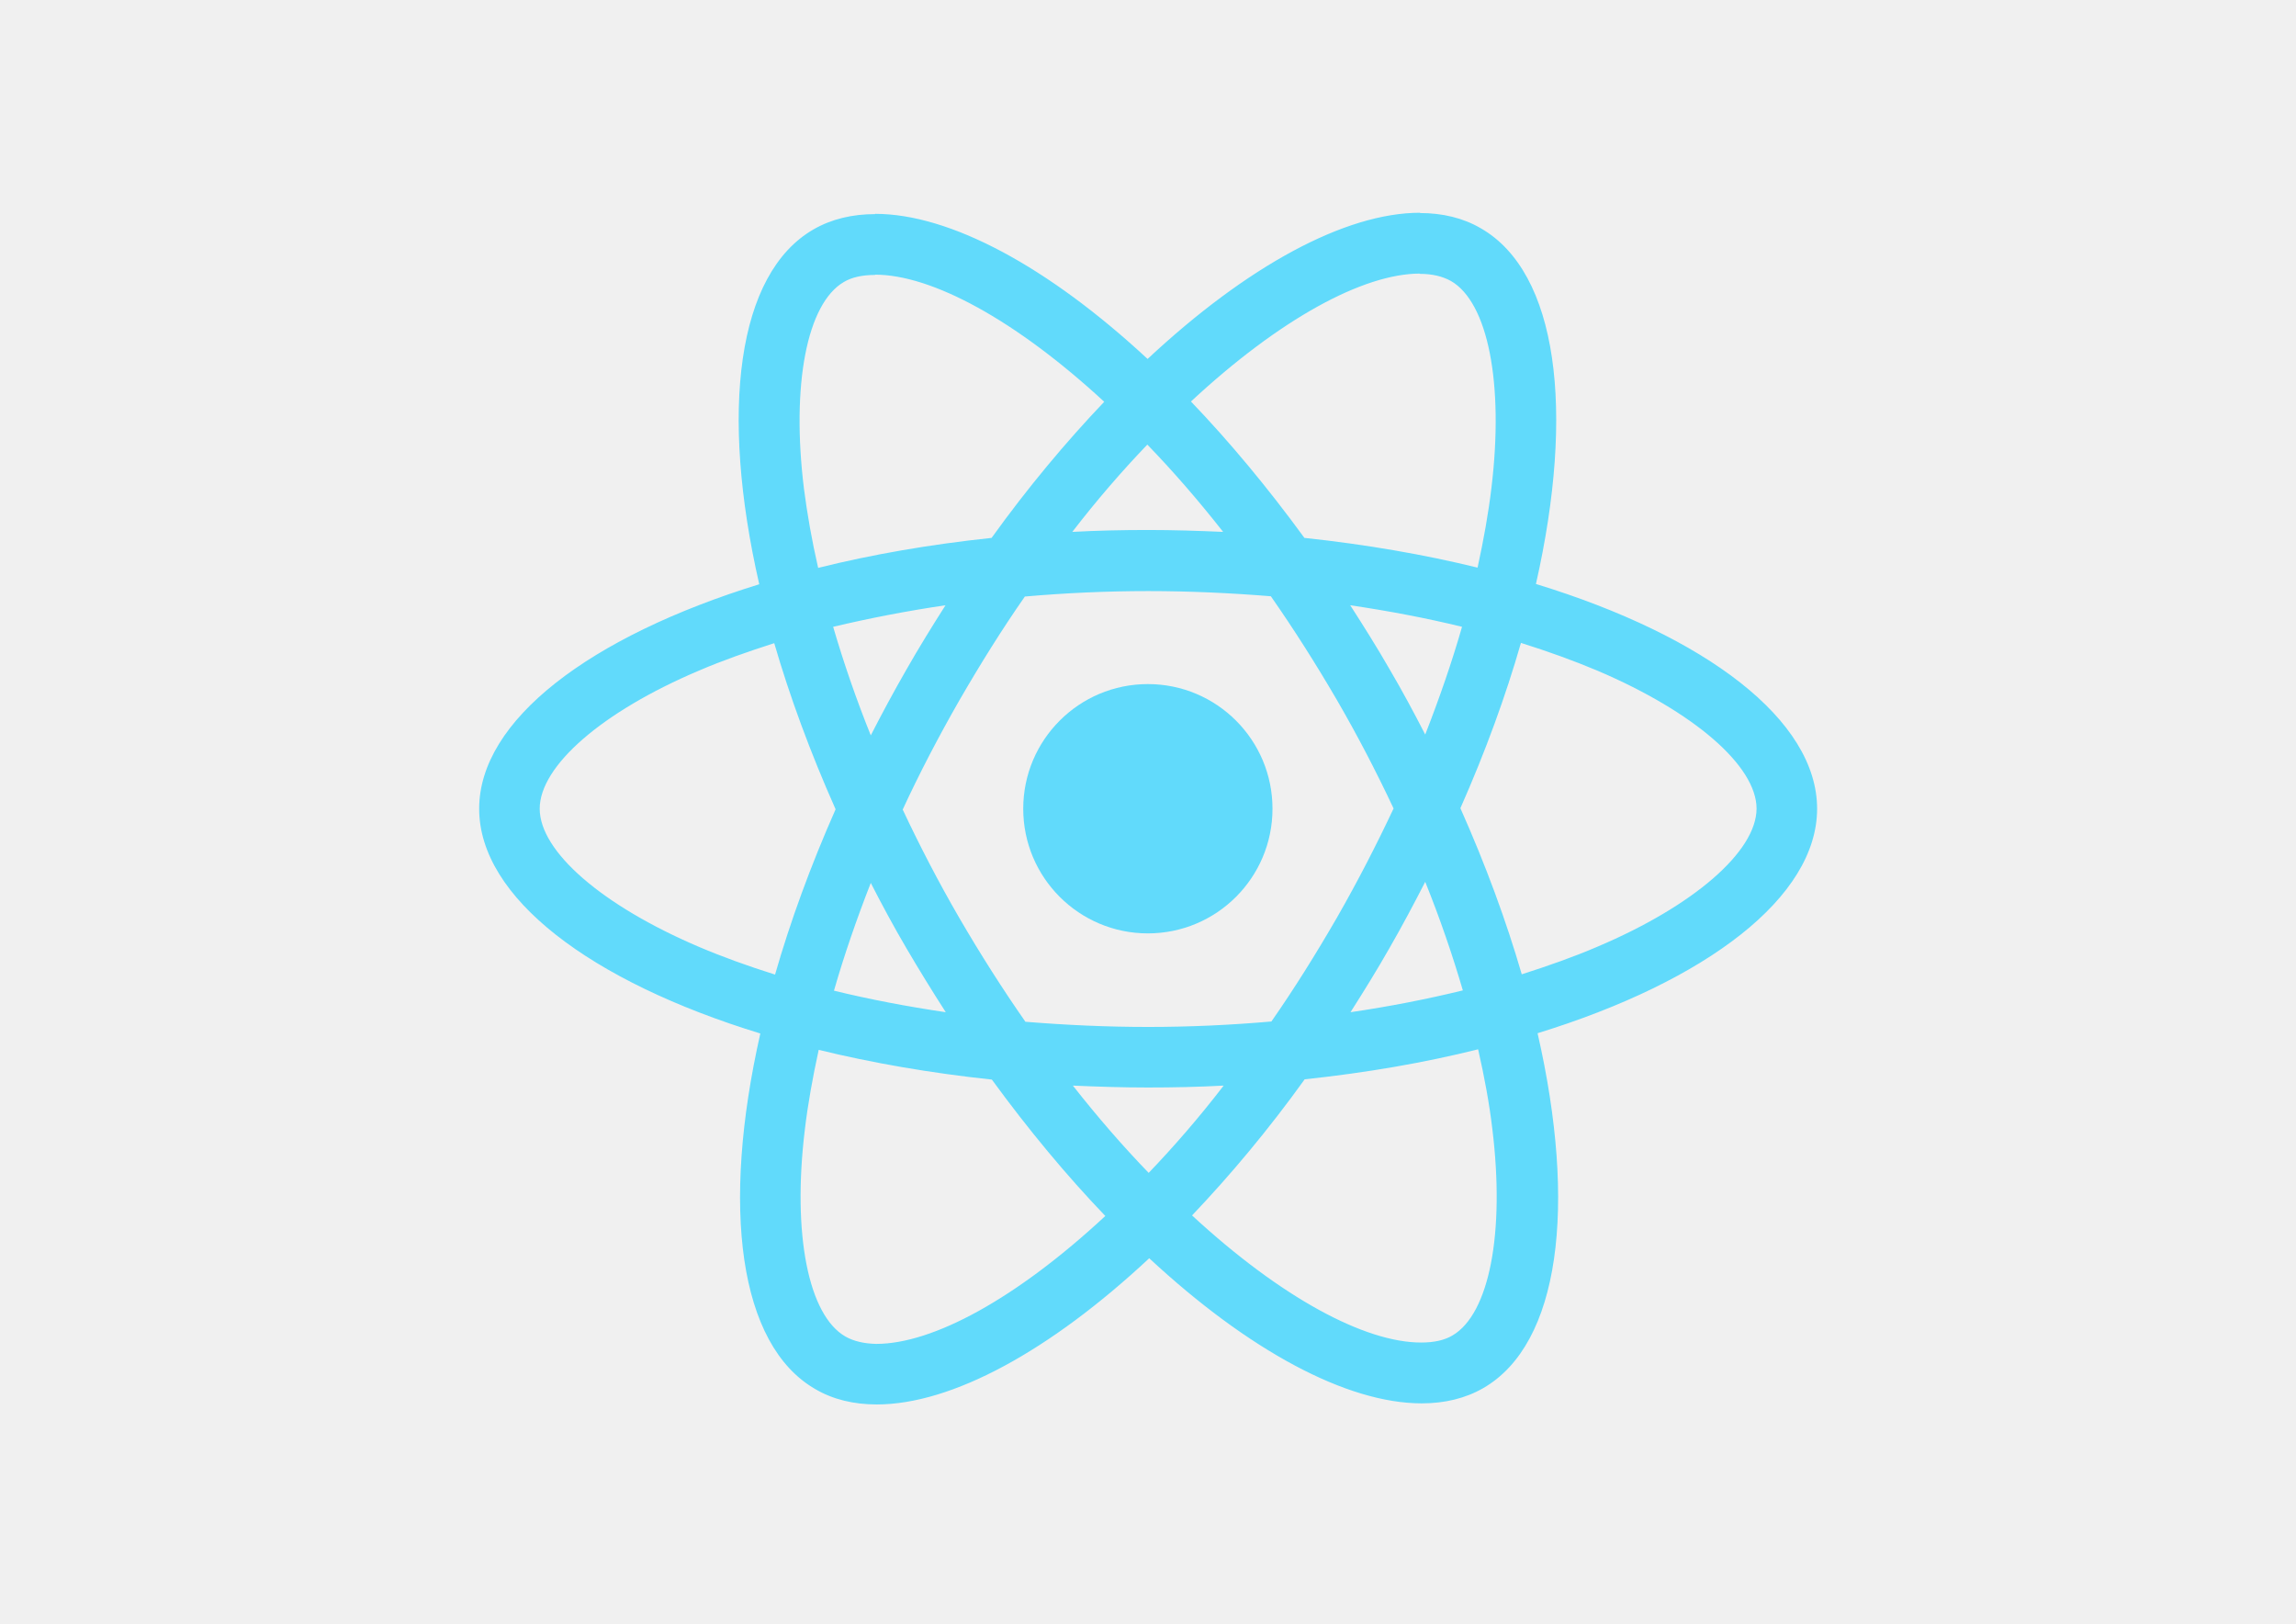
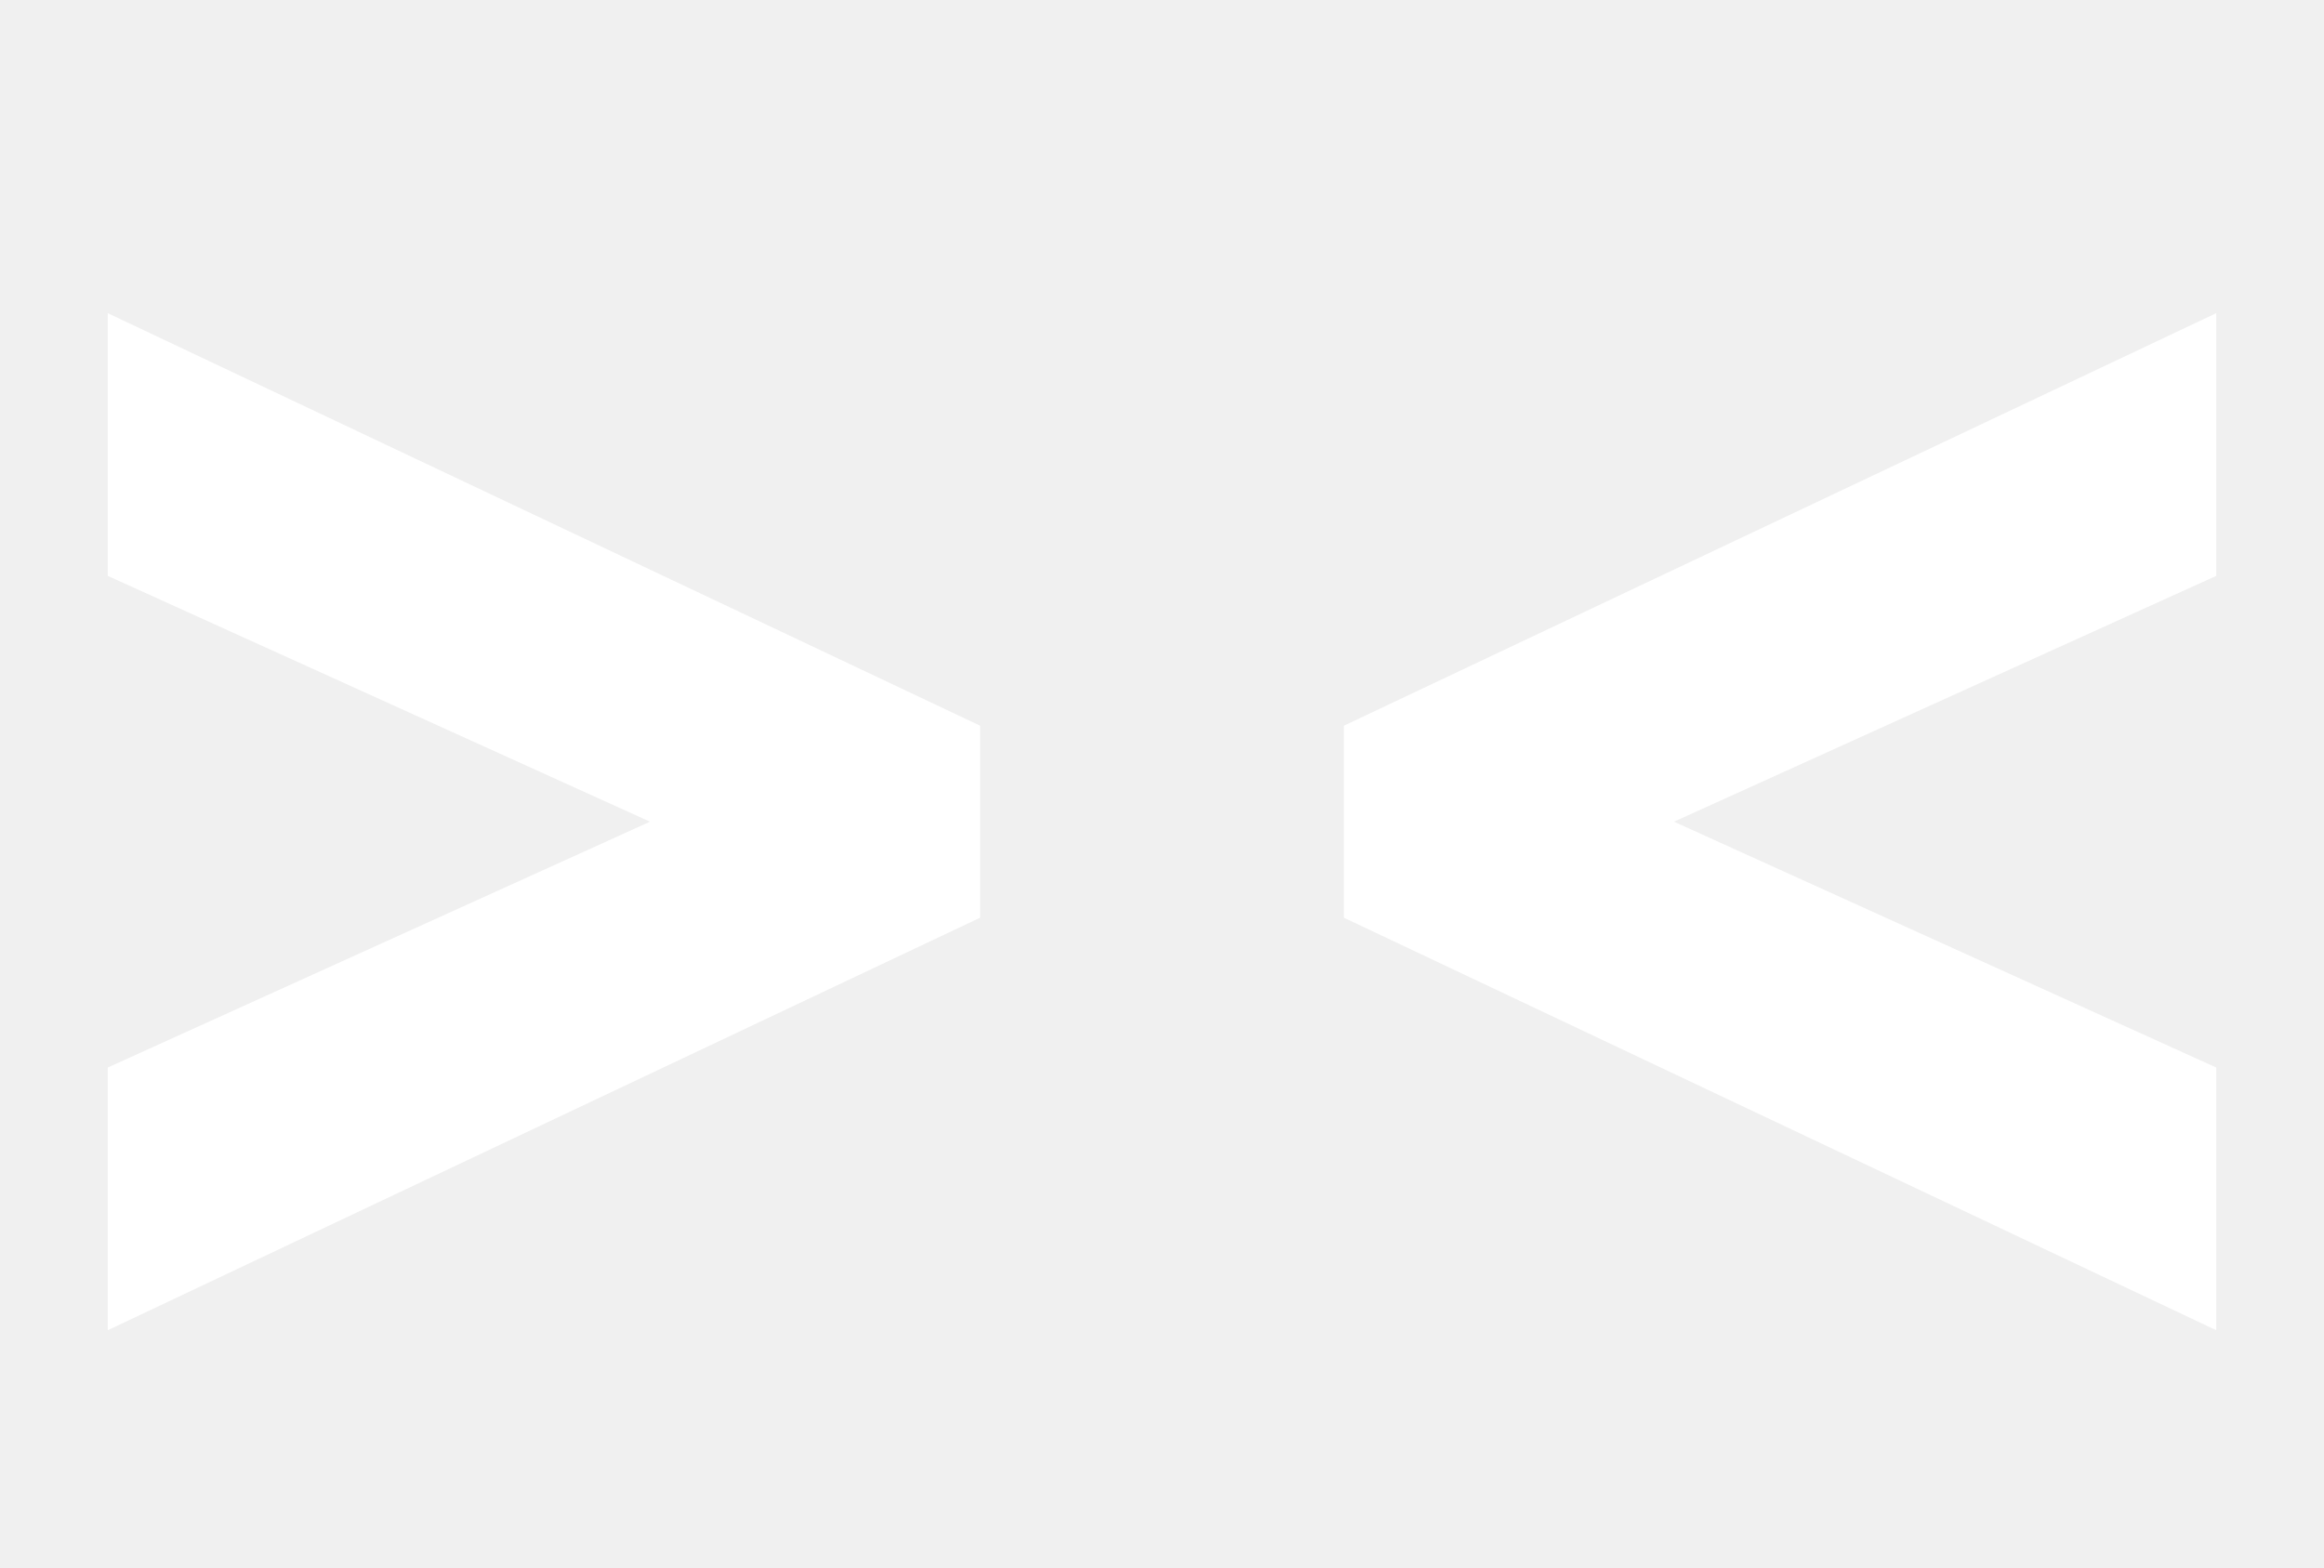
- <svg xmlns="http://www.w3.org/2000/svg" viewBox="0 0 841.9 595.3">
-   <g fill="#61DAFB">
-     <path d="M666.3 296.5c0-32.5-40.7-63.3-103.1-82.4 14.4-63.6 8-114.2-20.2-130.4-6.5-3.8-14.1-5.6-22.4-5.6v22.3c4.6 0 8.3.9 11.4 2.6 13.6 7.8 19.5 37.5 14.9 75.7-1.1 9.4-2.9 19.3-5.1 29.4-19.6-4.8-41-8.5-63.5-10.9-13.5-18.5-27.5-35.3-41.6-50 32.6-30.3 63.2-46.9 84-46.9V78c-27.5 0-63.5 19.6-99.9 53.6-36.4-33.8-72.4-53.2-99.9-53.2v22.3c20.7 0 51.4 16.5 84 46.6-14 14.7-28 31.4-41.3 49.9-22.6 2.4-44 6.1-63.6 11-2.3-10-4-19.7-5.2-29-4.7-38.2 1.1-67.9 14.6-75.8 3-1.8 6.9-2.6 11.5-2.6V78.5c-8.4 0-16 1.8-22.6 5.6-28.1 16.2-34.4 66.7-19.9 130.1-62.2 19.2-102.7 49.9-102.7 82.3 0 32.5 40.7 63.3 103.1 82.4-14.4 63.6-8 114.2 20.2 130.4 6.5 3.8 14.1 5.6 22.5 5.6 27.5 0 63.5-19.6 99.9-53.6 36.4 33.8 72.4 53.2 99.9 53.2 8.4 0 16-1.8 22.6-5.6 28.1-16.2 34.4-66.7 19.9-130.1 62-19.1 102.5-49.9 102.5-82.3zm-130.2-66.7c-3.7 12.9-8.3 26.2-13.5 39.5-4.1-8-8.4-16-13.1-24-4.6-8-9.5-15.8-14.4-23.4 14.2 2.1 27.9 4.7 41 7.9zm-45.8 106.5c-7.8 13.5-15.8 26.3-24.1 38.2-14.9 1.3-30 2-45.2 2-15.1 0-30.2-.7-45-1.9-8.3-11.9-16.4-24.6-24.2-38-7.6-13.1-14.5-26.4-20.8-39.8 6.2-13.4 13.2-26.8 20.7-39.9 7.8-13.5 15.8-26.3 24.1-38.2 14.9-1.3 30-2 45.2-2 15.1 0 30.2.7 45 1.9 8.3 11.9 16.4 24.6 24.2 38 7.6 13.1 14.5 26.4 20.8 39.8-6.3 13.4-13.2 26.8-20.7 39.9zm32.3-13c5.4 13.4 10 26.8 13.8 39.8-13.1 3.2-26.9 5.9-41.2 8 4.9-7.7 9.8-15.6 14.4-23.7 4.6-8 8.9-16.1 13-24.1zM421.2 430c-9.3-9.6-18.6-20.3-27.8-32 9 .4 18.2.7 27.5.7 9.4 0 18.7-.2 27.8-.7-9 11.7-18.3 22.4-27.5 32zm-74.4-58.9c-14.2-2.1-27.9-4.7-41-7.9 3.7-12.9 8.3-26.2 13.5-39.5 4.1 8 8.4 16 13.1 24 4.7 8 9.5 15.8 14.4 23.4zM420.7 163c9.3 9.6 18.6 20.3 27.8 32-9-.4-18.2-.7-27.5-.7-9.4 0-18.7.2-27.8.7 9-11.7 18.3-22.4 27.5-32zm-74 58.9c-4.9 7.7-9.8 15.6-14.4 23.7-4.6 8-8.9 16-13 24-5.4-13.4-10-26.8-13.8-39.8 13.1-3.1 26.9-5.8 41.2-7.9zm-90.5 125.2c-35.4-15.1-58.3-34.9-58.3-50.6 0-15.7 22.9-35.6 58.3-50.6 8.6-3.7 18-7 27.7-10.1 5.7 19.6 13.2 40 22.5 60.9-9.2 20.8-16.6 41.1-22.2 60.6-9.9-3.1-19.3-6.5-28-10.2zM310 490c-13.6-7.8-19.5-37.5-14.9-75.7 1.1-9.4 2.9-19.3 5.1-29.4 19.6 4.8 41 8.5 63.5 10.9 13.5 18.5 27.5 35.3 41.6 50-32.6 30.3-63.2 46.9-84 46.9-4.5-.1-8.3-1-11.3-2.7zm237.2-76.2c4.7 38.2-1.1 67.9-14.6 75.8-3 1.8-6.9 2.6-11.5 2.6-20.7 0-51.4-16.5-84-46.6 14-14.7 28-31.4 41.3-49.9 22.6-2.4 44-6.1 63.6-11 2.3 10.1 4.1 19.8 5.2 29.1zm38.5-66.7c-8.6 3.7-18 7-27.7 10.1-5.7-19.6-13.2-40-22.5-60.9 9.2-20.8 16.6-41.1 22.2-60.6 9.9 3.1 19.3 6.5 28.1 10.2 35.4 15.1 58.3 34.9 58.3 50.6-.1 15.7-23 35.6-58.4 50.6zM320.8 78.4z" />
-     <circle cx="420.9" cy="296.5" r="45.7" />
-     <path d="M520.5 78.1z" />
-   </g>
+ <svg xmlns="http://www.w3.org/2000/svg" id="Layer_1" data-name="Layer 1" viewBox="0 0 13.8 9.31">
+   <defs>
+     <style>.cls-1{fill:#fff;}</style>
+   </defs>
+   <polygon class="cls-1" points="0.64 3.42 3.86 4.88 0.64 6.34 0.64 7.9 5.82 5.45 5.82 4.31 0.64 1.86 0.64 3.42" />
+   <polygon class="cls-1" points="13.16 1.86 7.98 4.31 7.98 5.45 13.16 7.9 13.16 6.34 9.94 4.88 13.16 3.42 13.16 1.86" />
</svg>
